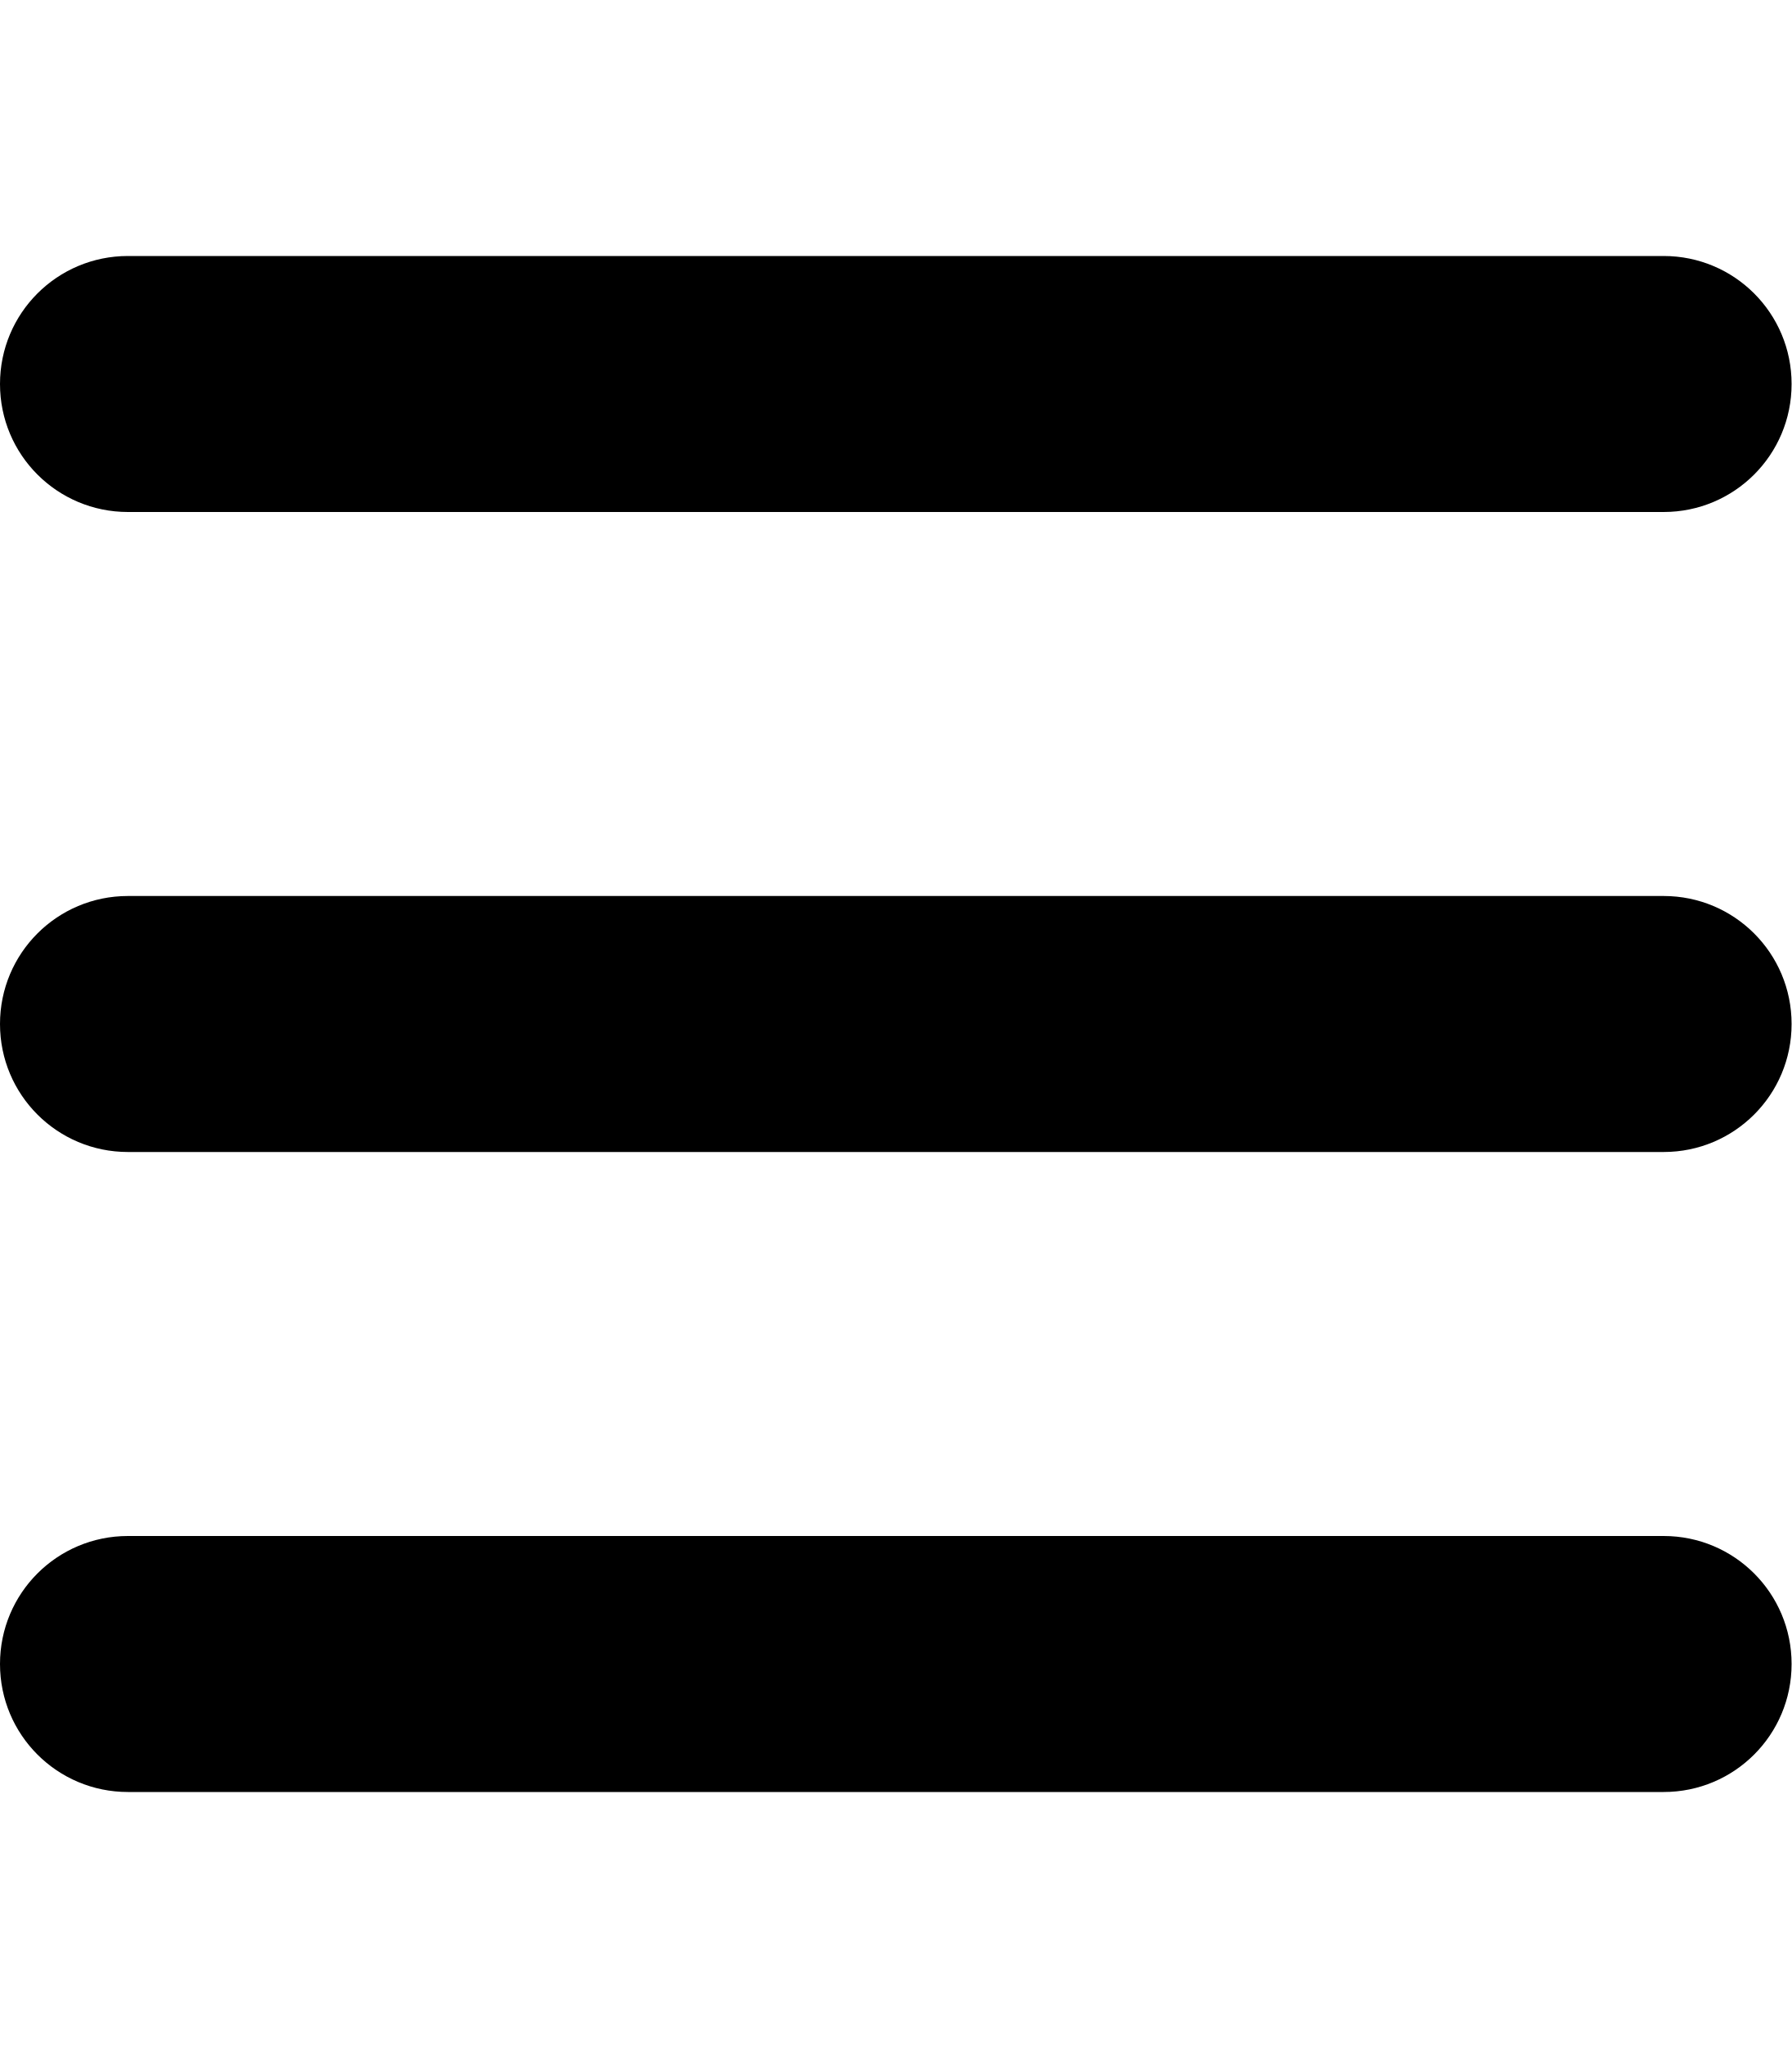
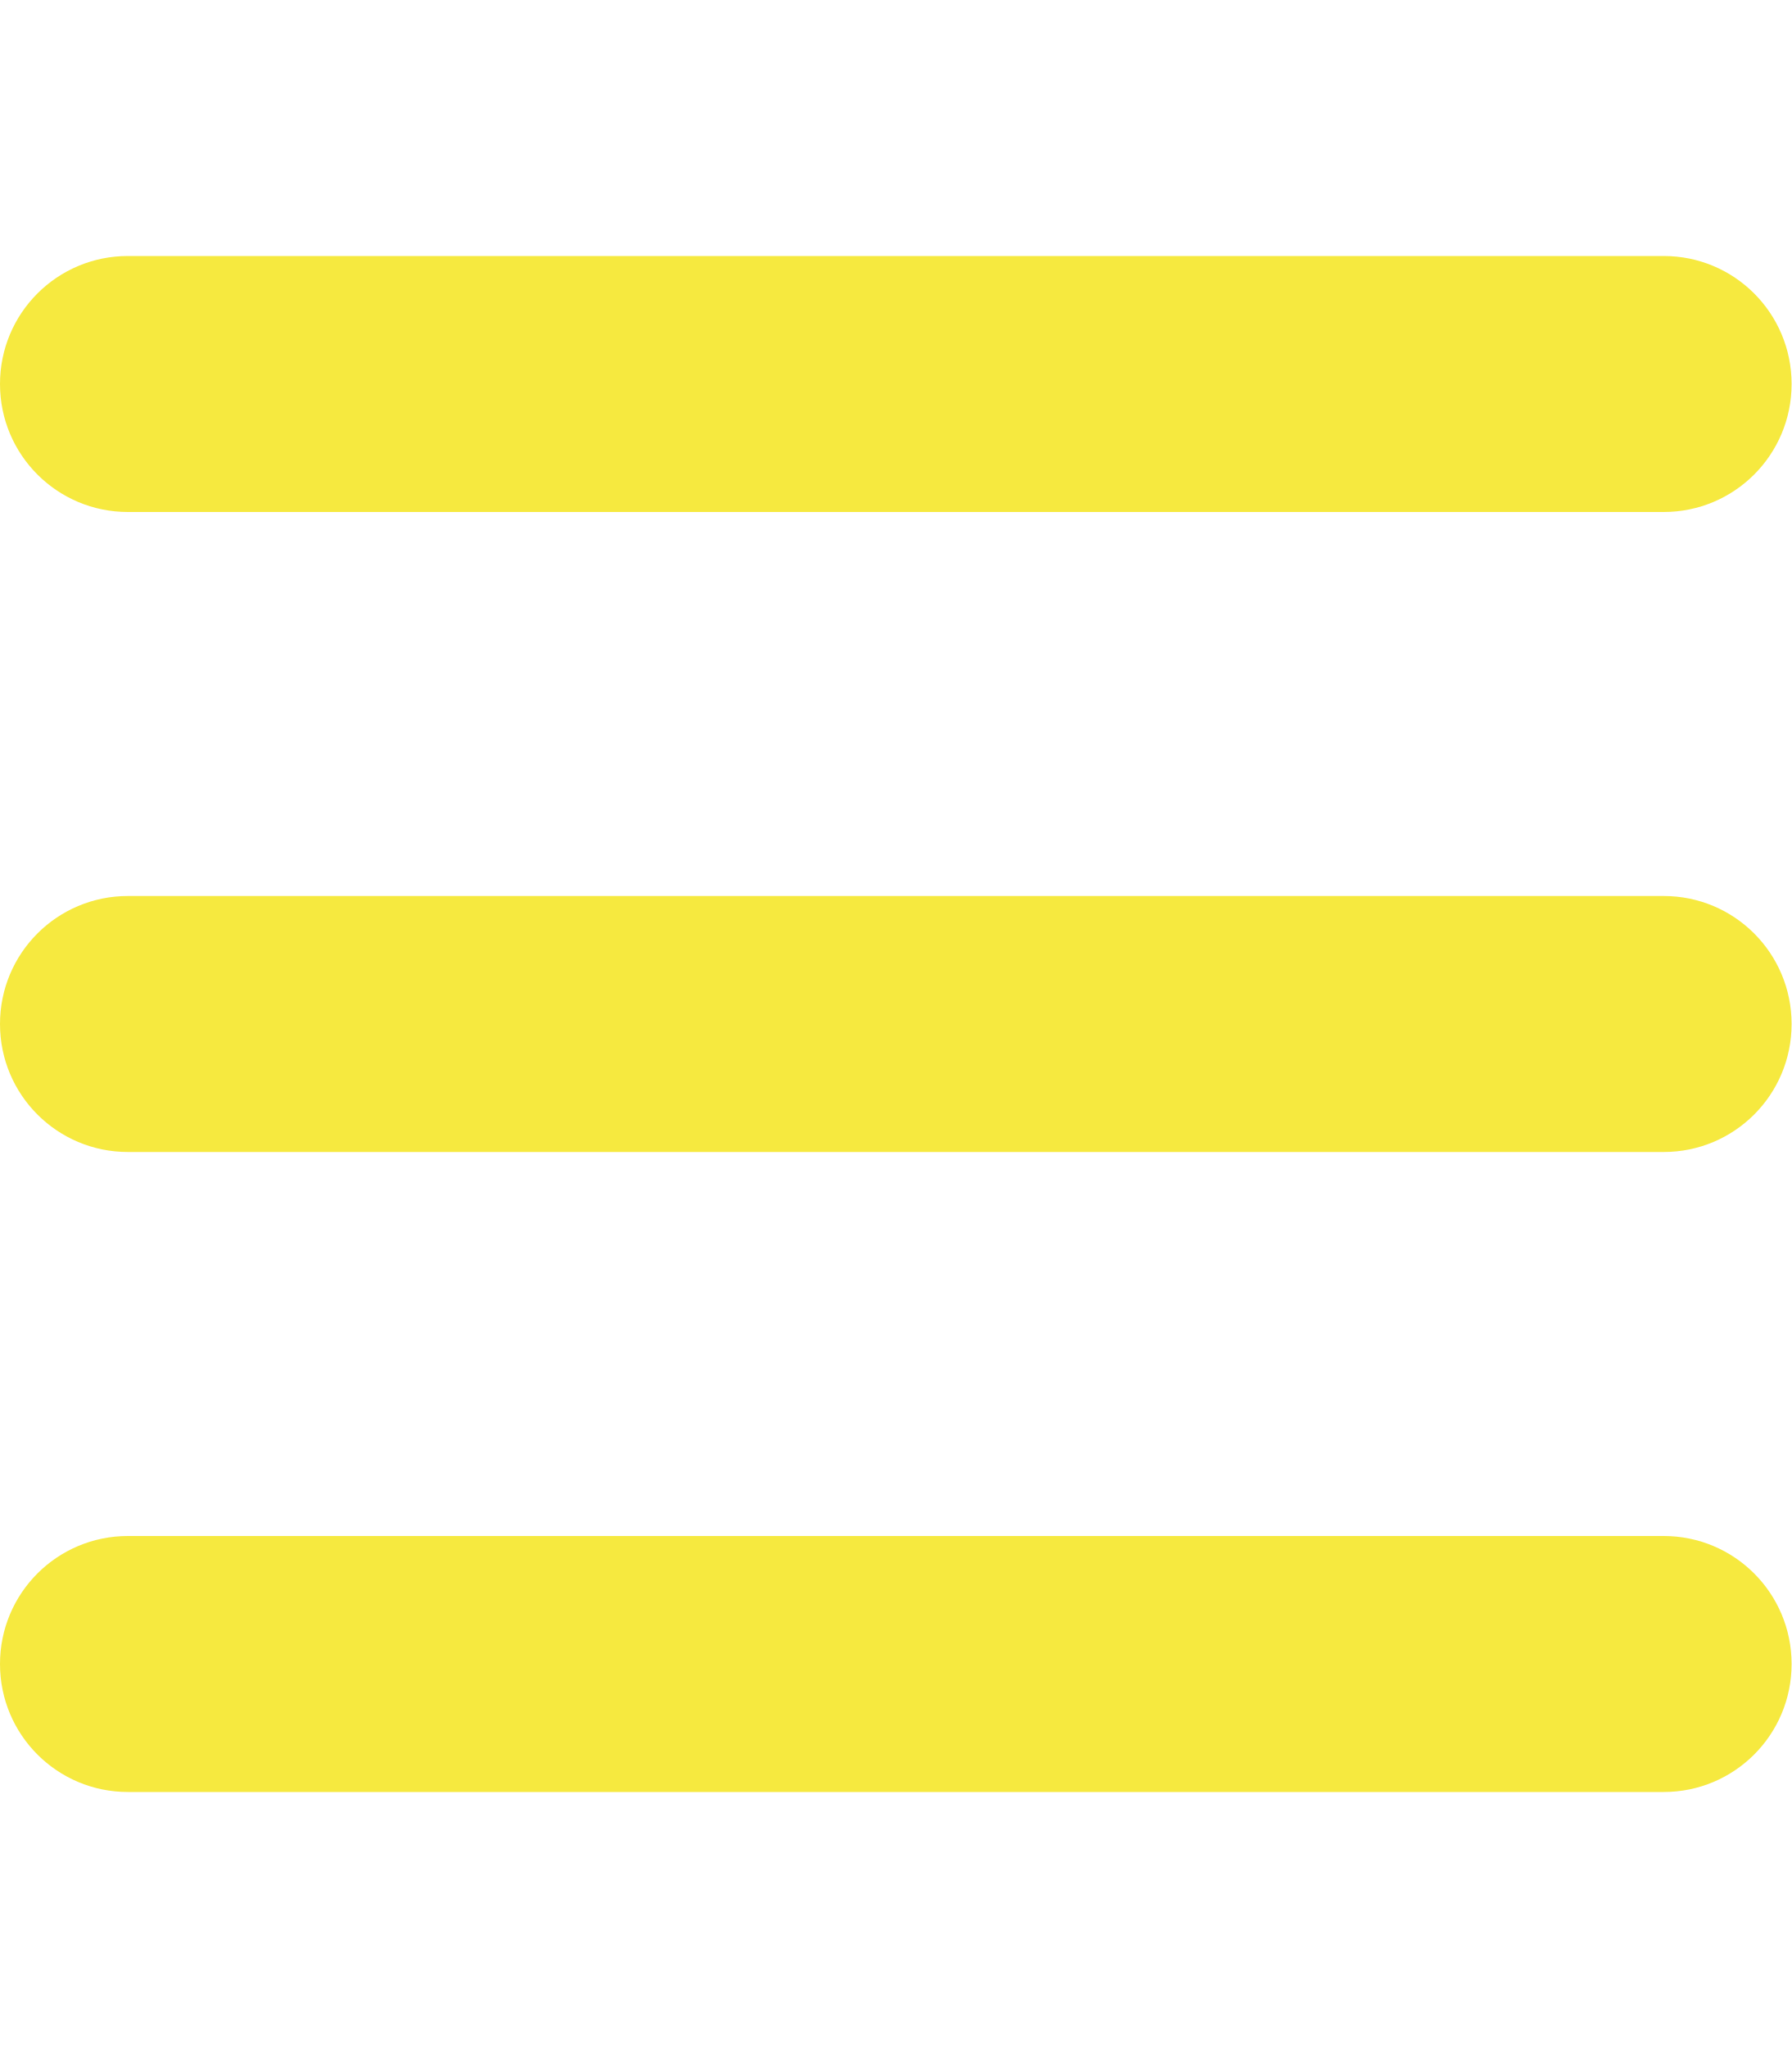
<svg xmlns="http://www.w3.org/2000/svg" height="16" width="14" viewBox="0 0 448 512">
-   <path opacity="1" fill="#000000" d="M0 96C0 78.3 14.3 64 32 64H416c17.7 0 32 14.3 32 32s-14.3 32-32 32H32C14.3 128 0 113.7 0 96zM0 256c0-17.7 14.3-32 32-32H416c17.7 0 32 14.3 32 32s-14.3 32-32 32H32c-17.7 0-32-14.3-32-32zM448 416c0 17.7-14.3 32-32 32H32c-17.7 0-32-14.3-32-32s14.3-32 32-32H416c17.7 0 32 14.3 32 32z" />
+   <path opacity="1" fill="#f6e93f" d="M0 96C0 78.3 14.3 64 32 64H416c17.7 0 32 14.3 32 32s-14.3 32-32 32H32C14.3 128 0 113.7 0 96zM0 256c0-17.7 14.3-32 32-32H416c17.7 0 32 14.3 32 32s-14.3 32-32 32H32c-17.7 0-32-14.3-32-32zM448 416c0 17.7-14.3 32-32 32H32c-17.7 0-32-14.3-32-32s14.3-32 32-32H416c17.7 0 32 14.3 32 32z" />
</svg>
